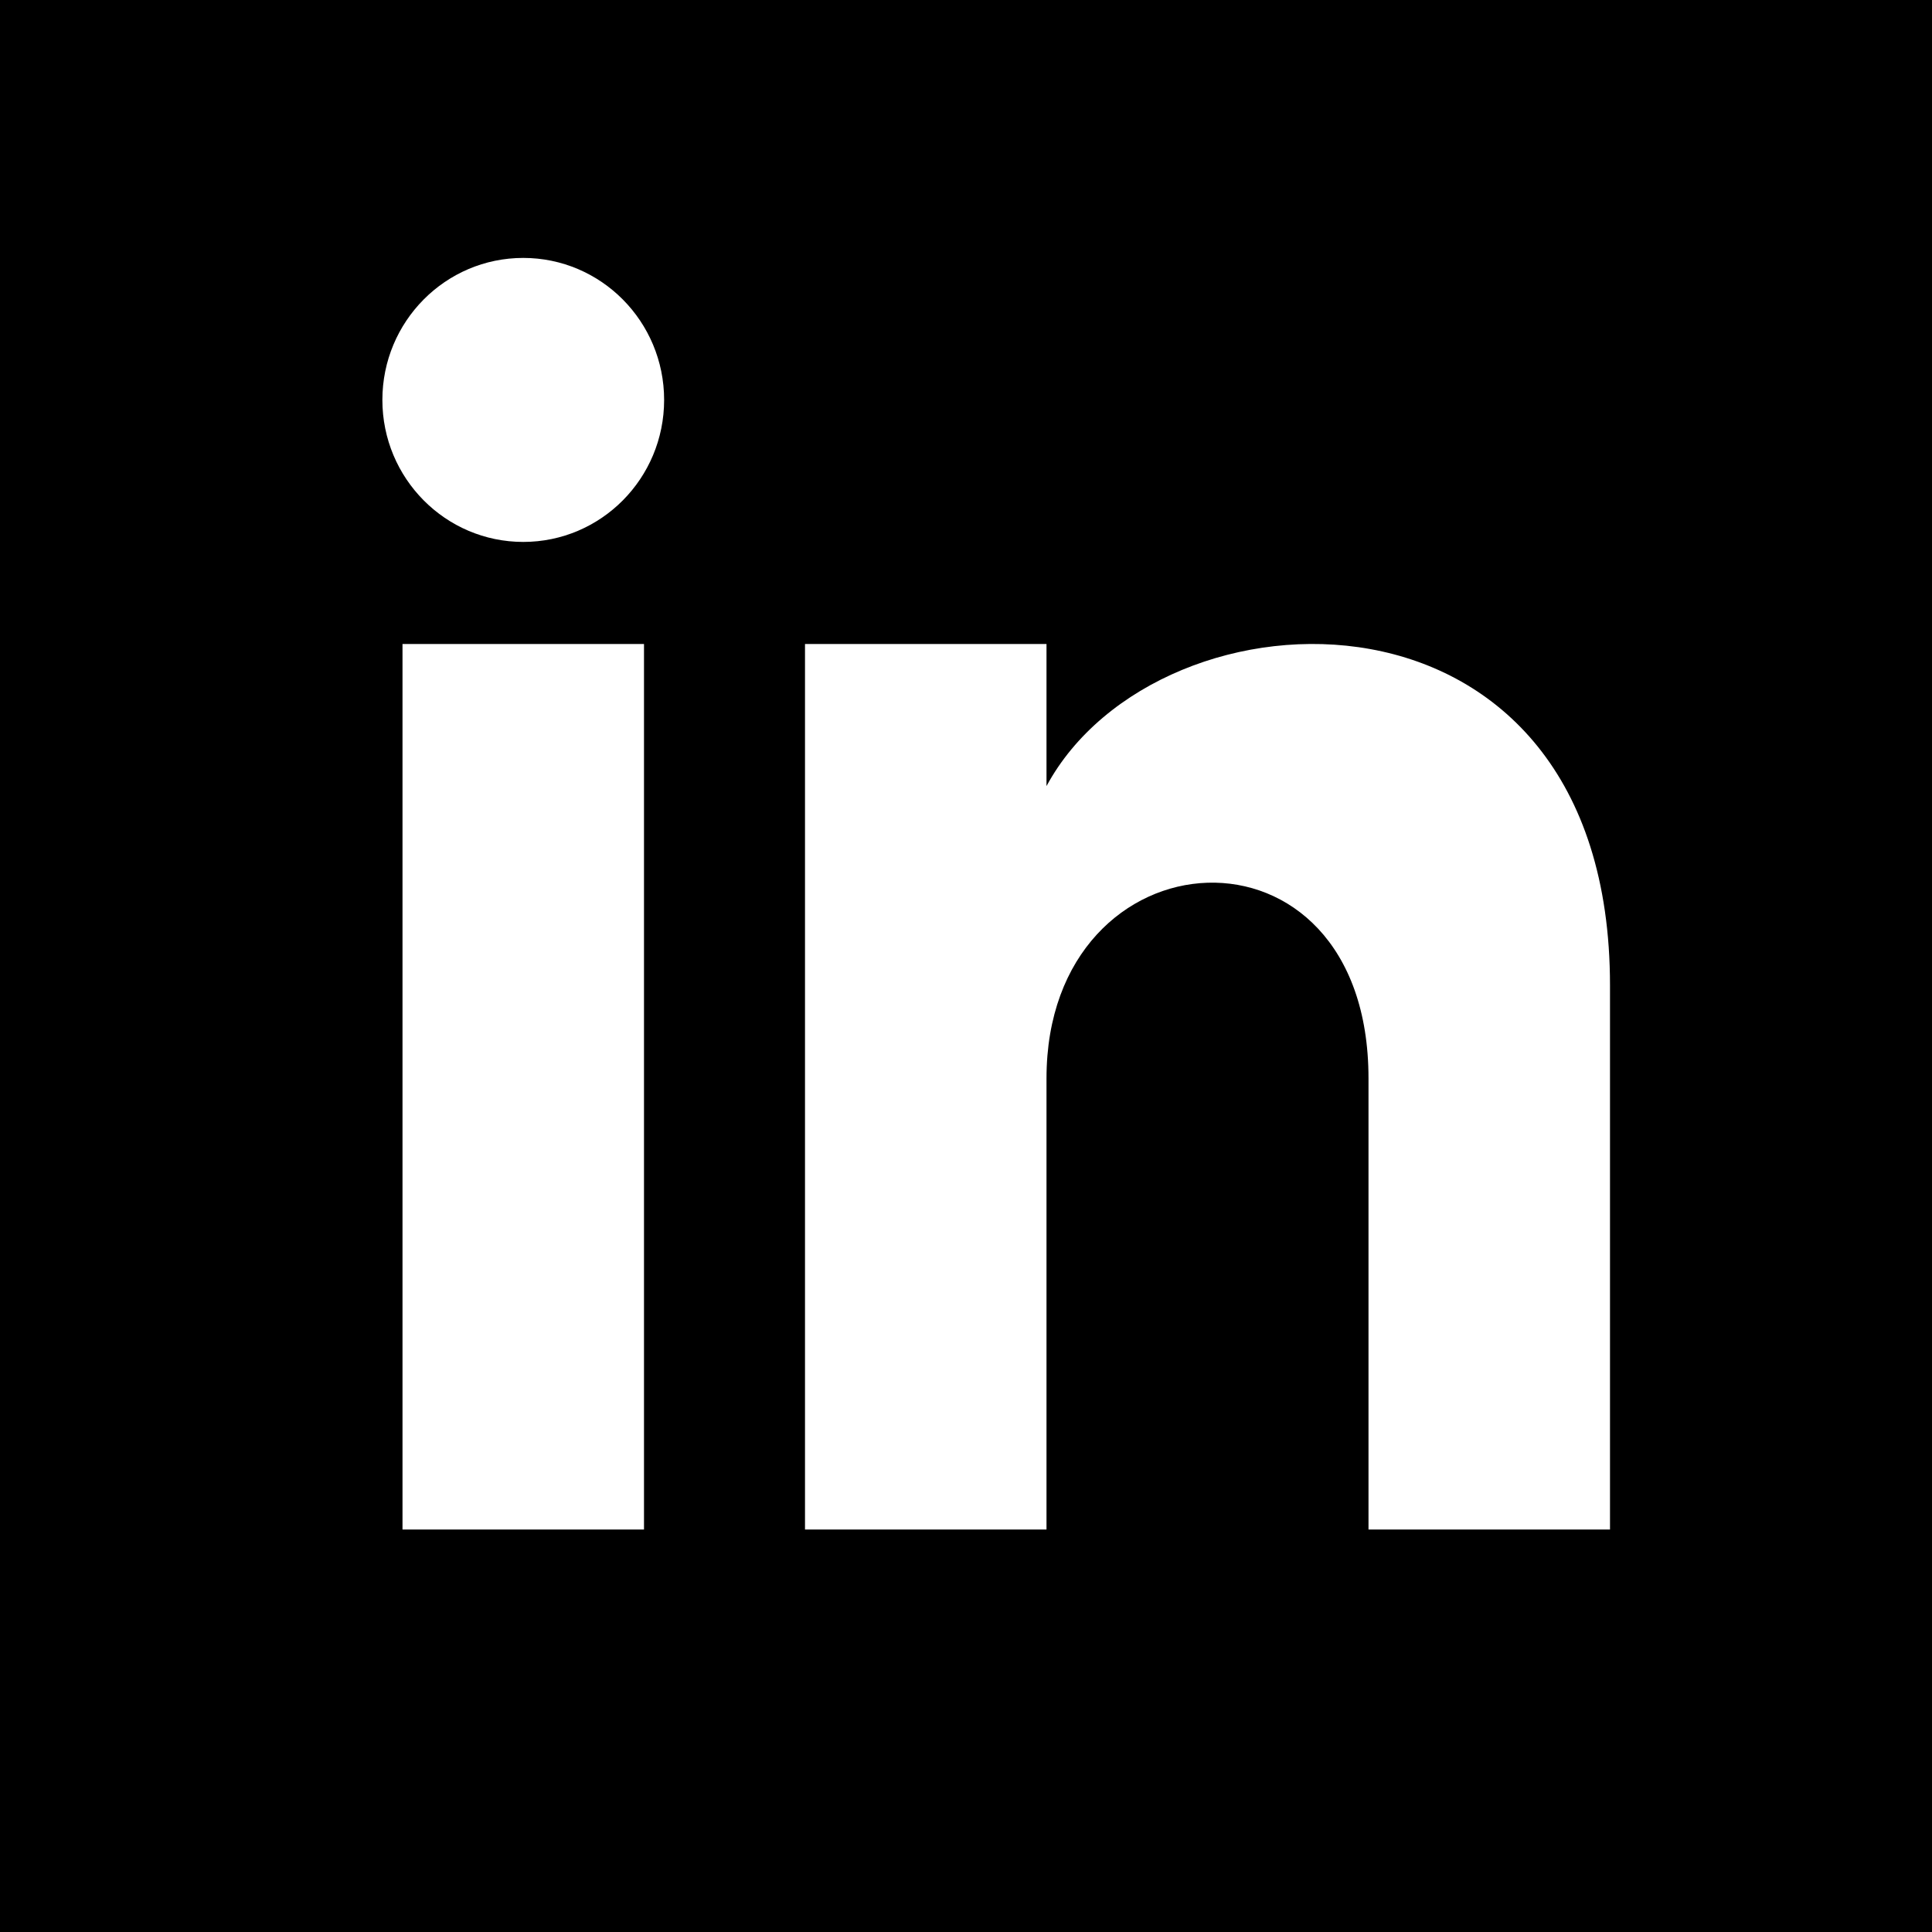
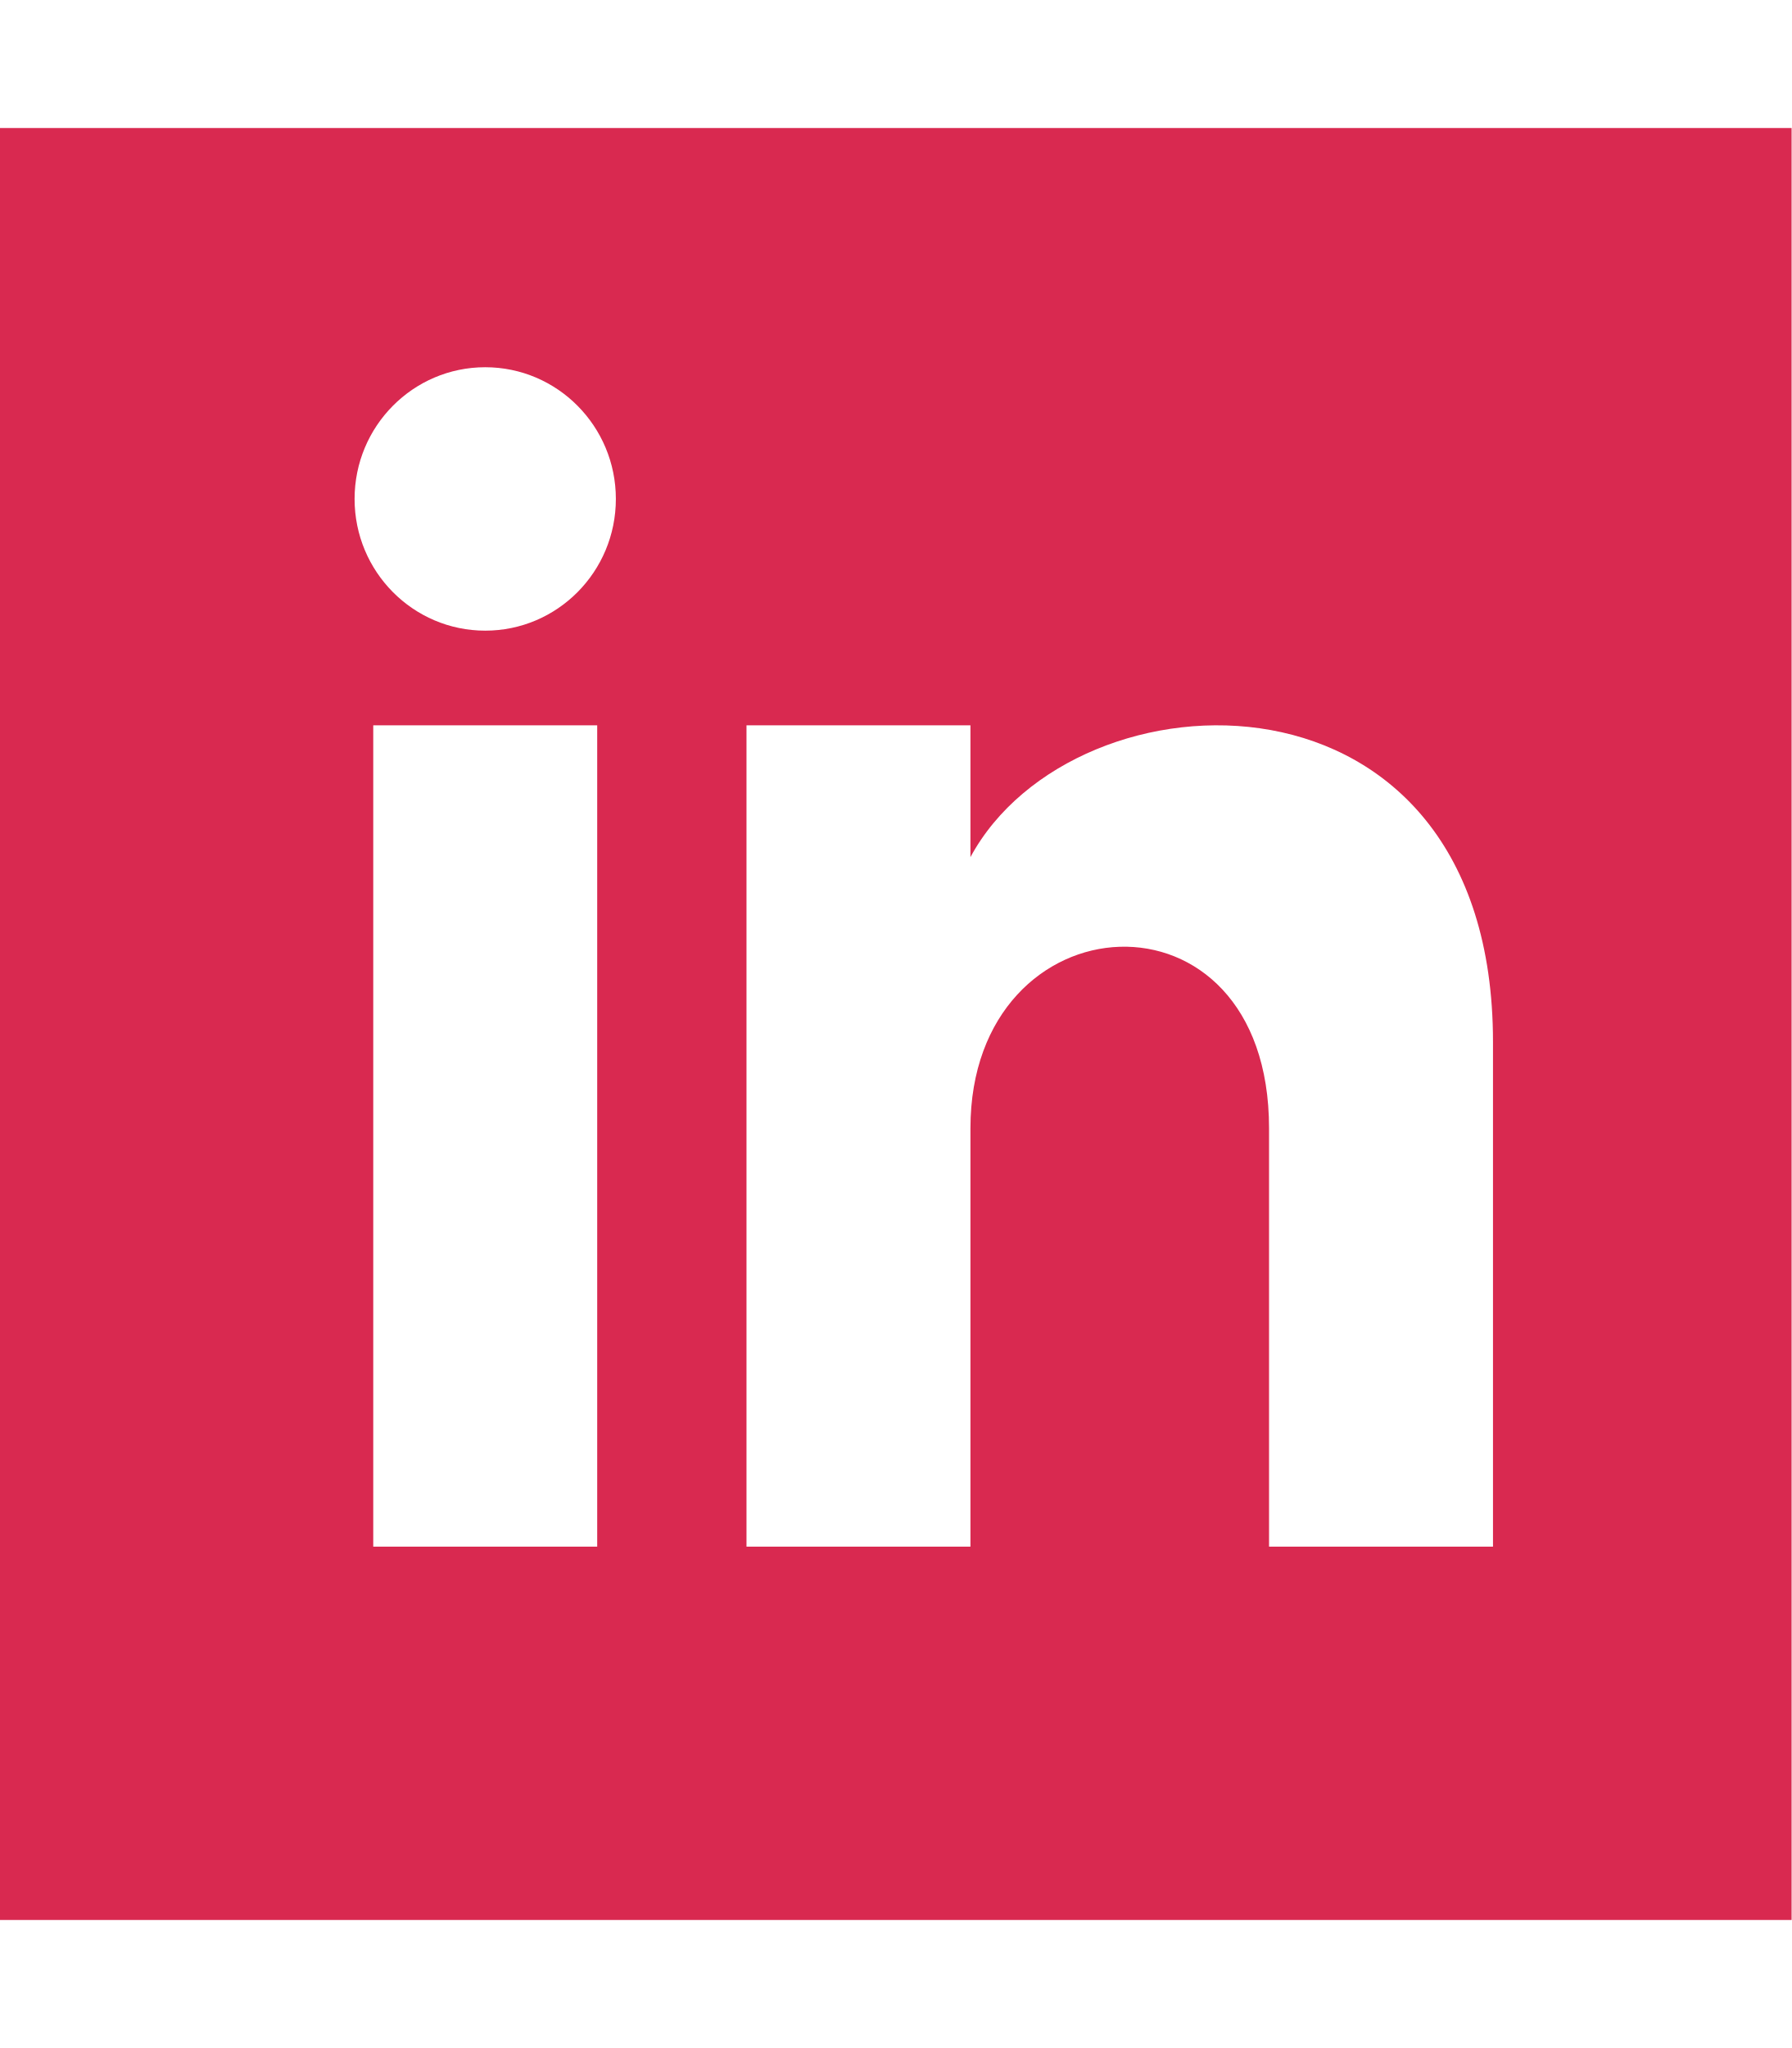
- <svg xmlns="http://www.w3.org/2000/svg" width="24" height="24" viewBox="0 0 24 24">
+ <svg xmlns="http://www.w3.org/2000/svg" width="35" height="40" fill="#d92950" viewBox="0 0 24 24">
  <path d="M0 0v24h24v-24h-24zm8 19h-3v-11h3v11zm-1.5-12.268c-.966 0-1.75-.79-1.75-1.764s.784-1.764 1.75-1.764 1.75.79 1.75 1.764-.783 1.764-1.75 1.764zm13.5 12.268h-3v-5.604c0-3.368-4-3.113-4 0v5.604h-3v-11h3v1.765c1.397-2.586 7-2.777 7 2.476v6.759z" />
</svg>
